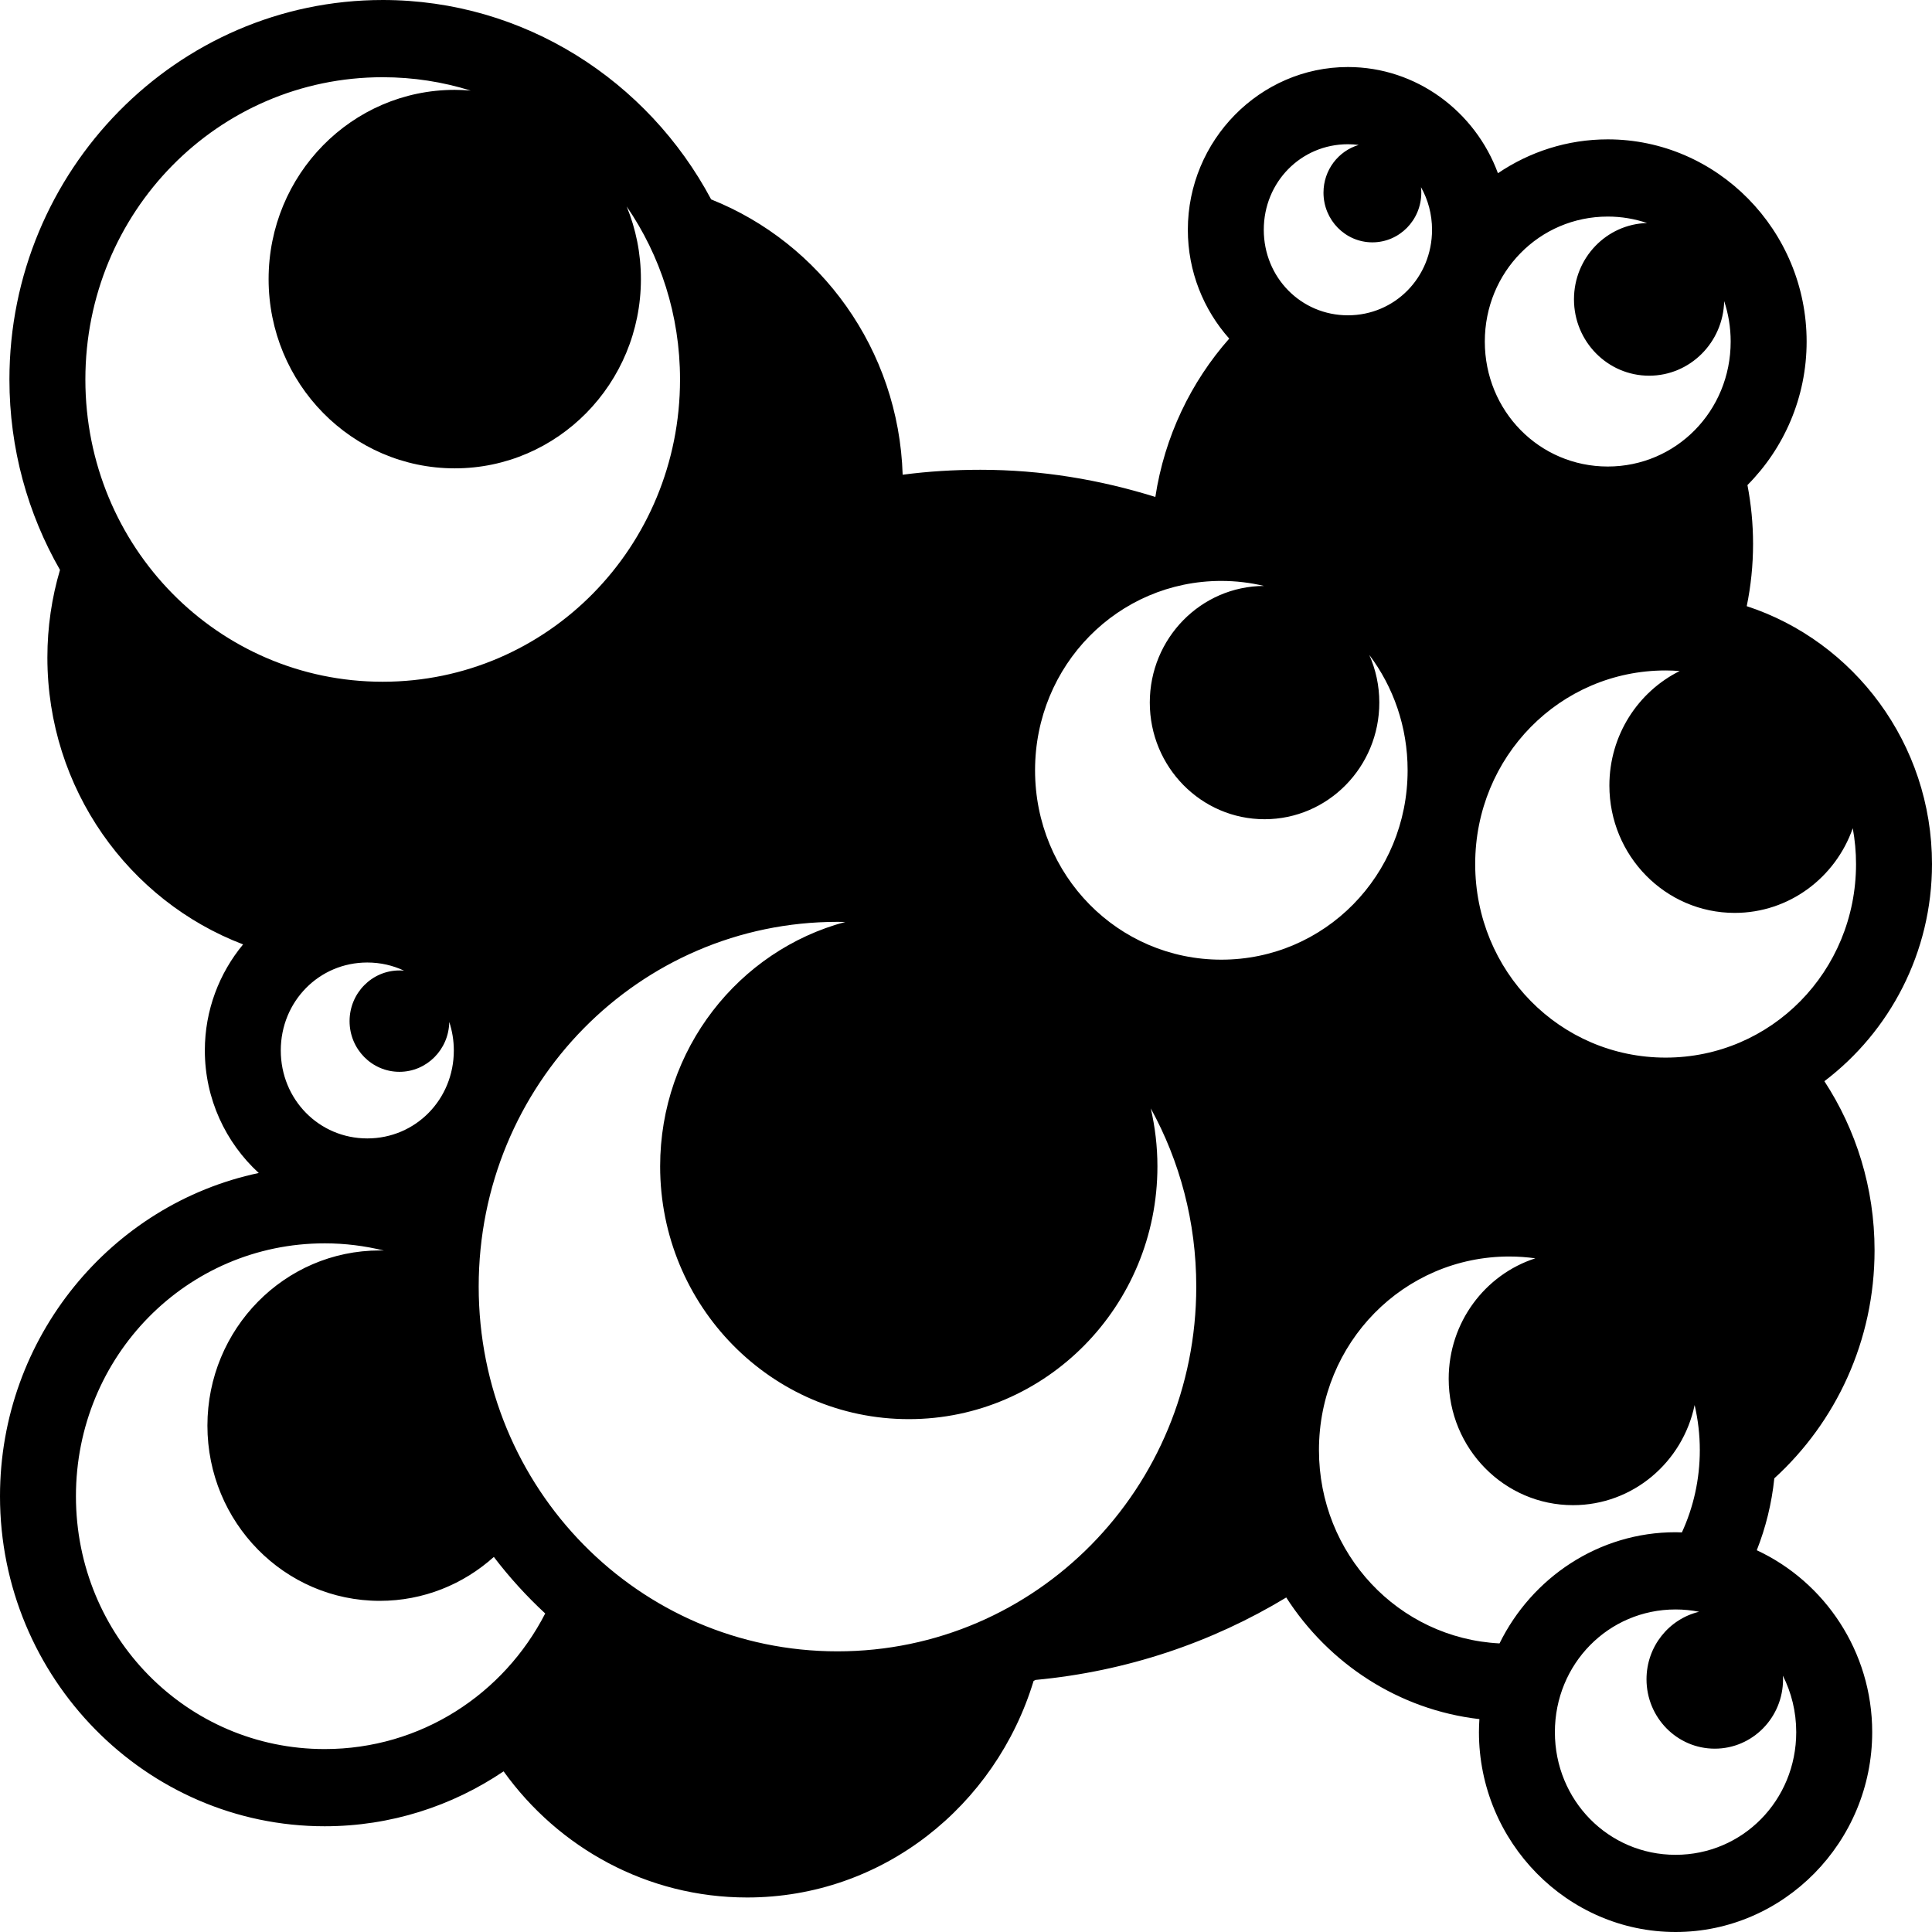
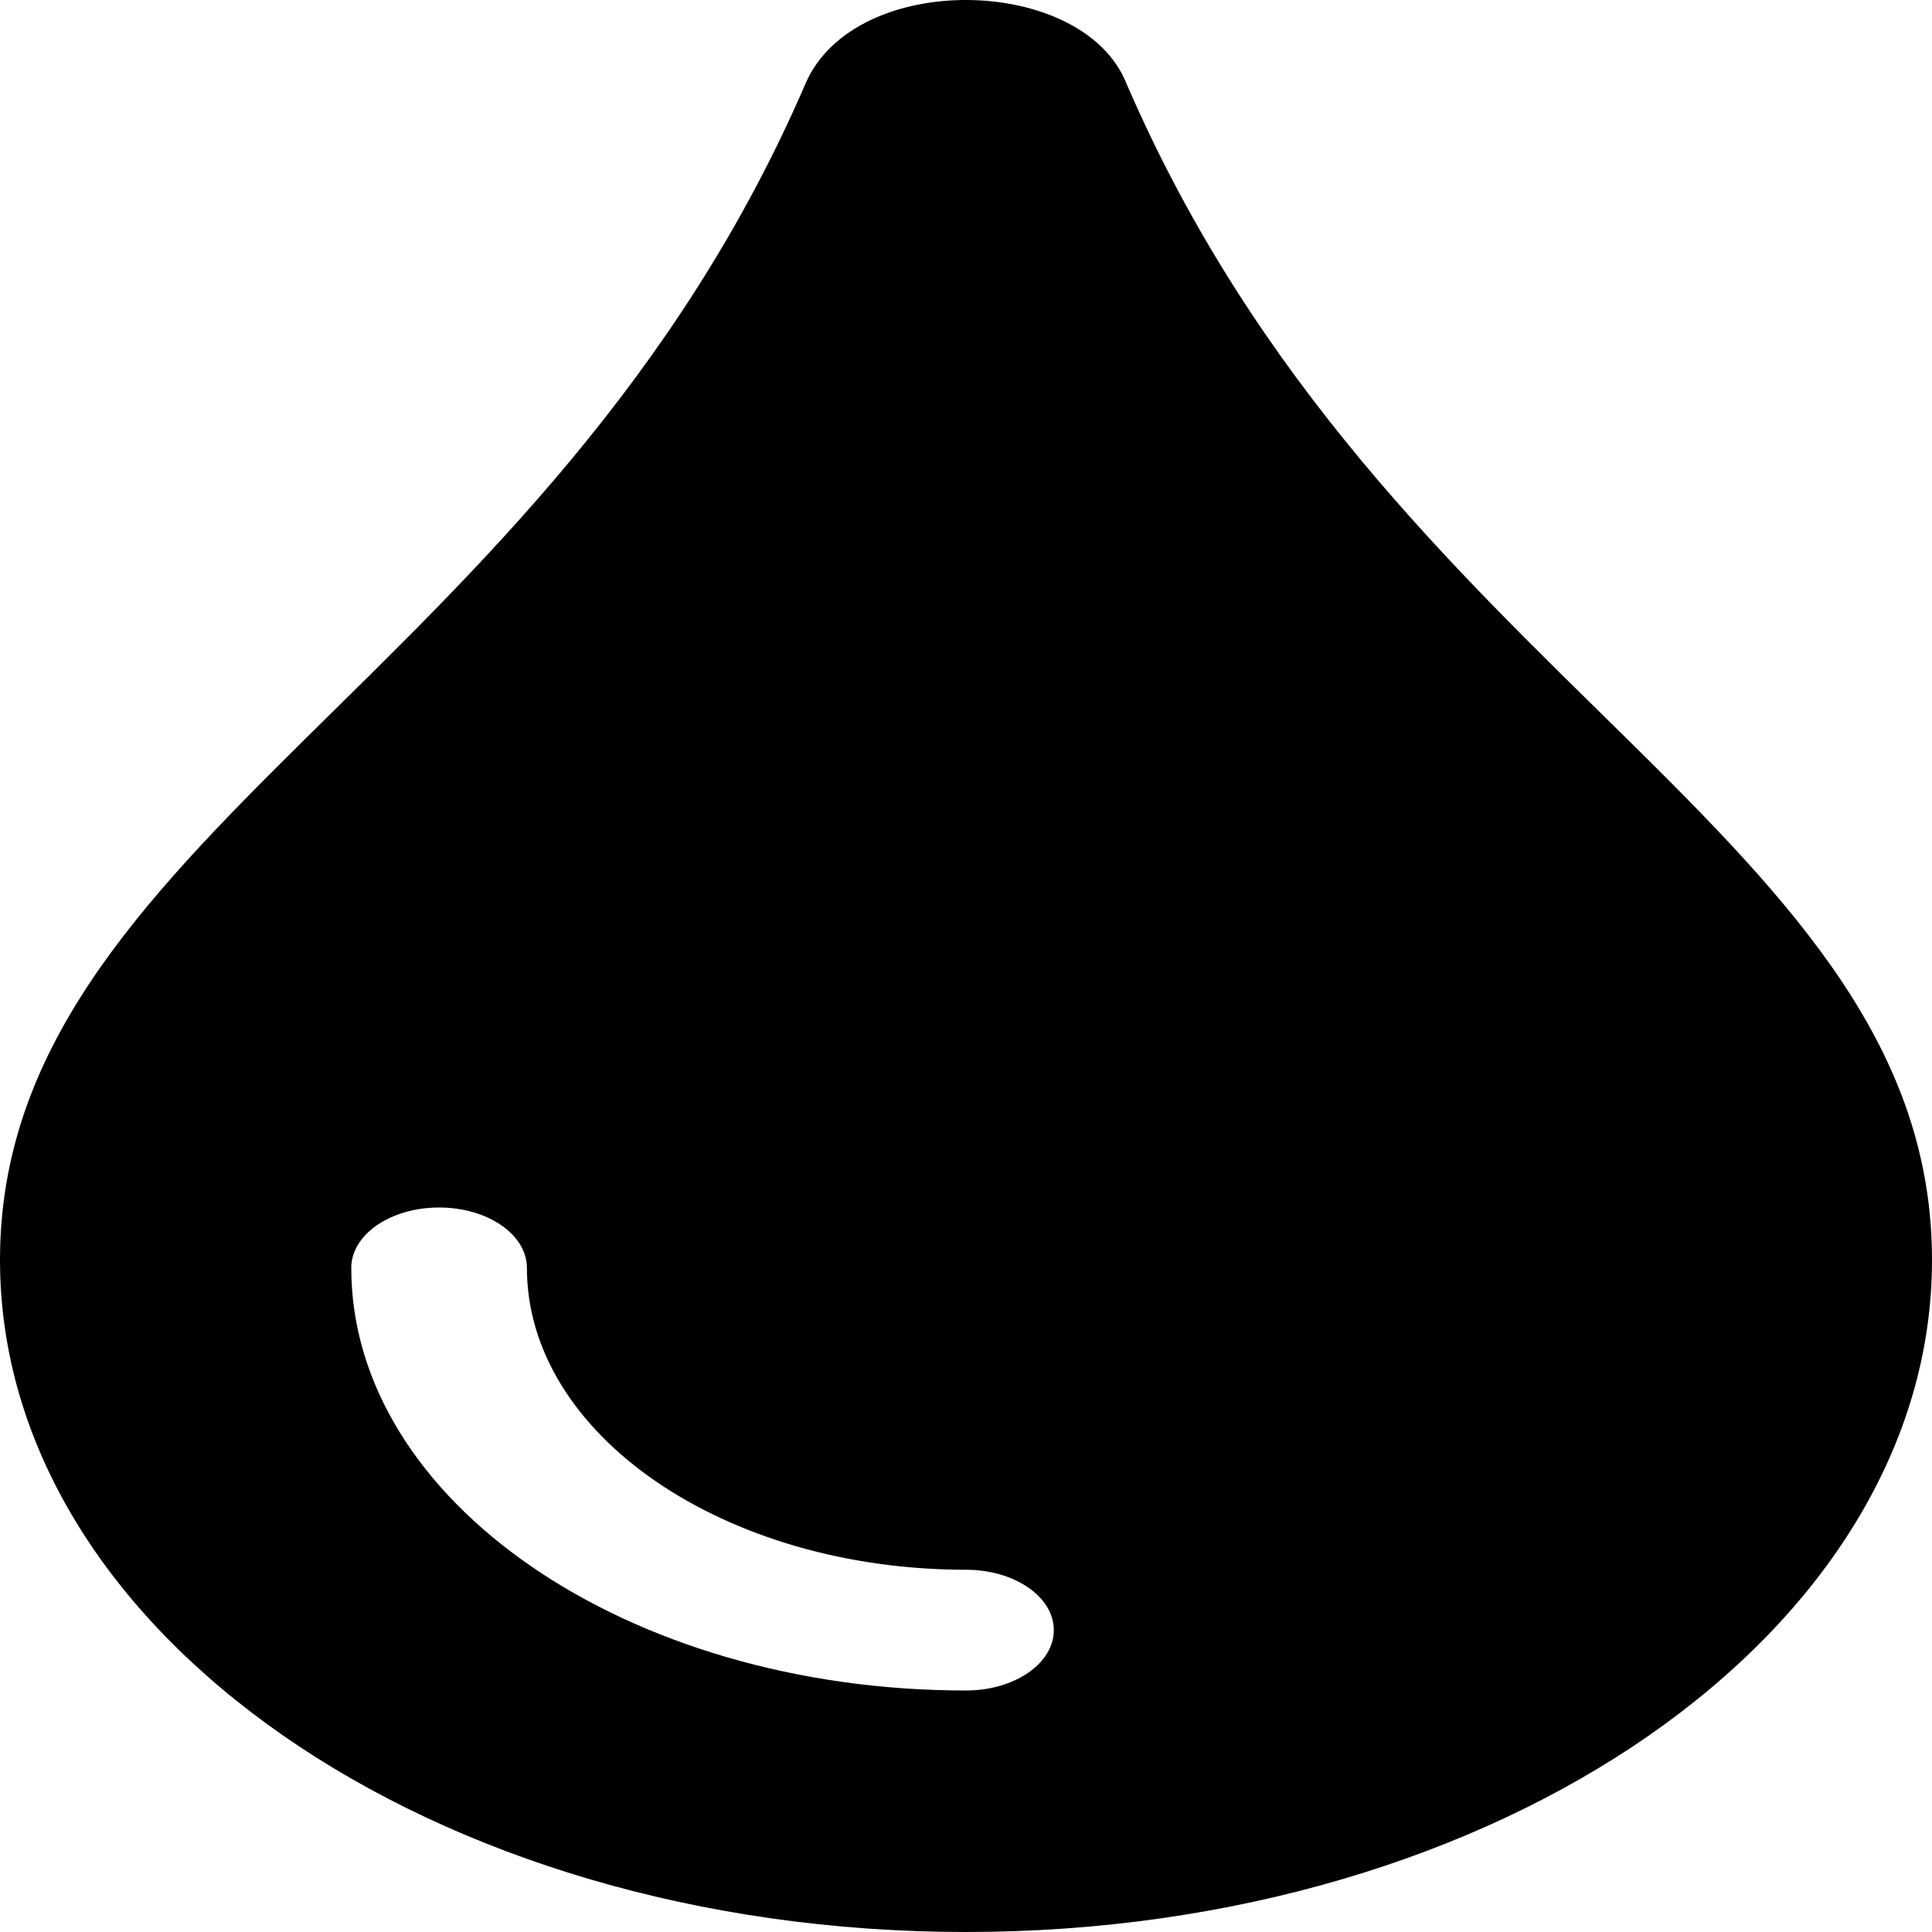
<svg xmlns="http://www.w3.org/2000/svg" viewBox="0 0 1000 1000" version="1.1" id="svg1" width="1000" height="1000">
  <defs id="defs1" />
-   <path d="M 198.082,0.002 C 91.609,0.002 4.876,88.18 4.876,196.421 c 0,35.89 9.546,69.565 26.176,98.562 -4.243,14.338 -6.527,29.554 -6.527,45.342 0,67.965 42.155,125.967 101.302,148.496 -12.333,14.884 -19.803,34.049 -19.803,54.895 0,25.078 10.808,47.737 27.908,63.421 C 57.626,623.239 0,692.19 0,774.429 c 0,94.114 75.475,170.843 168.058,170.843 34.187,0 66.024,-10.485 92.608,-28.425 28.366,39.551 74.263,65.288 126.061,65.288 70.065,0 128.619,-47.382 148.261,-112.086 0.337,-0.177 0.679,-0.342 1.016,-0.522 47.182,-4.427 91.188,-19.342 129.757,-42.673 21.967,34.207 58.192,58.149 99.975,62.957 -0.141,2.228 -0.238,4.469 -0.238,6.73 0,56.905 45.8,103.459 101.775,103.459 55.975,0 101.775,-46.555 101.775,-103.459 0,-41.683 -24.59,-77.791 -59.74,-94.136 4.621,-11.723 7.735,-24.208 9.075,-37.22 31.835,-29.032 51.886,-71.151 51.886,-118.018 0,-32.359 -9.575,-62.45 -25.97,-87.543 C 978.056,534.026 1000,493.139 1000,447.219 c 0,-62.298 -40.394,-115.328 -95.894,-133.466 2.137,-10.393 3.277,-21.171 3.277,-32.24 0,-10.414 -1.02,-20.581 -2.907,-30.437 18.883,-18.996 30.632,-45.314 30.632,-74.291 0,-57.557 -46.32,-104.651 -102.941,-104.651 -20.968,0 -40.52,6.469 -56.838,17.529 -11.776,-31.996 -42.224,-54.969 -77.648,-54.969 -45.527,0 -82.858,37.949 -82.858,84.235 0,21.599 8.13,41.373 21.424,56.332 -19.832,22.448 -33.484,50.703 -38.242,81.959 -28.709,-8.956 -58.962,-14.063 -90.547,-14.063 -13.652,0 -27.051,0.813 -40.241,2.56 C 465.174,180.814 424.632,125.742 368.096,103.213 335.375,41.818 271.413,0 198.088,0 Z m 0,39.968 c 15.869,0 31.162,2.425 45.546,6.924 -2.72,-0.235 -5.465,-0.381 -8.246,-0.381 -53.215,0 -96.35,43.849 -96.35,97.949 0,54.099 43.135,97.953 96.35,97.953 53.219,0 96.352,-43.854 96.352,-97.953 0,-13.336 -2.629,-26.038 -7.379,-37.624 17.403,25.352 27.626,56.206 27.626,89.581 0,86.645 -68.67,156.451 -153.899,156.451 -85.229,0 -153.895,-69.806 -153.895,-156.451 0,-86.64 68.666,-156.451 153.895,-156.451 z m 499.594,34.686 c 1.893,0 3.753,0.133 5.579,0.364 -10.524,3.122 -18.217,12.985 -18.217,24.689 0,14.212 11.332,25.732 25.31,25.732 13.98,0 25.314,-11.52 25.314,-25.732 0,-0.962 -0.063,-1.912 -0.168,-2.848 3.631,6.48 5.726,13.99 5.726,22.069 0,24.689 -19.264,44.271 -43.543,44.271 -24.287,0 -43.547,-19.584 -43.547,-44.271 0,-24.687 19.262,-44.273 43.543,-44.273 z m 134.488,37.44 c 7.131,0 13.961,1.185 20.341,3.342 -20.981,0.584 -37.817,18.017 -37.817,39.485 0,21.838 17.409,39.54 38.89,39.54 21.17,0 38.354,-17.2 38.852,-38.599 2.171,6.552 3.366,13.584 3.366,20.921 0,35.965 -28.259,64.685 -63.632,64.685 -35.375,0 -63.628,-28.72 -63.628,-64.682 0,-35.963 28.257,-64.689 63.632,-64.689 z m -200,188.592 c 7.615,0 14.998,0.911 22.091,2.588 -32.676,0.15 -59.124,27.116 -59.124,60.369 0,33.352 26.595,60.384 59.4,60.384 32.807,0 59.398,-27.03 59.398,-60.382 0,-8.789 -1.862,-17.129 -5.181,-24.657 12.44,16.503 19.832,37.182 19.832,59.717 0,54.369 -42.933,98.015 -96.418,98.015 -53.482,0 -96.418,-43.646 -96.418,-98.017 0,-54.375 42.933,-98.021 96.418,-98.021 z m 229.959,46.336 c 2.451,0 4.874,0.122 7.282,0.299 -21.547,10.72 -36.391,33.217 -36.391,59.249 0,36.418 29.039,65.942 64.863,65.942 28.187,0 52.168,-18.288 61.112,-43.826 1.094,6.005 1.691,12.189 1.691,18.532 0,55.575 -43.895,100.196 -98.561,100.196 -54.665,0 -98.561,-44.621 -98.561,-100.196 0,-55.573 43.897,-100.194 98.563,-100.194 z M 433.478,477.149 c 1.35,0 2.697,0.026 4.039,0.056 -55.155,14.768 -95.829,65.801 -95.829,126.508 0,72.259 57.616,130.832 128.699,130.832 71.079,0 128.694,-58.573 128.694,-130.832 0,-10.333 -1.216,-20.369 -3.443,-30.009 14.998,27.253 23.547,58.701 23.547,92.232 0,104.507 -82.909,188.795 -185.706,188.795 -102.796,0 -185.709,-84.288 -185.709,-188.793 0,-104.501 82.913,-188.789 185.711,-188.789 z m -243.362,21.043 c 6.836,0 13.278,1.518 19.037,4.234 -0.793,-0.077 -1.592,-0.124 -2.406,-0.124 -14.254,0 -25.81,11.745 -25.81,26.235 0,14.488 11.557,26.233 25.81,26.233 14.115,0 25.558,-11.52 25.785,-25.811 1.527,4.619 2.366,9.576 2.366,14.76 0,25.384 -19.82,45.528 -44.784,45.528 -24.969,0 -44.784,-20.149 -44.784,-45.528 0,-25.384 19.82,-45.528 44.784,-45.528 z m -22.066,145.359 c 10.581,0 20.846,1.315 30.674,3.742 -0.722,-0.021 -1.437,-0.064 -2.162,-0.064 -49.265,0 -89.203,40.601 -89.203,90.684 0,50.083 39.938,90.684 89.203,90.684 22.649,0 43.312,-8.597 59.046,-22.732 8.023,10.517 16.921,20.316 26.595,29.265 -21.452,41.779 -64.402,70.185 -114.153,70.185 -71.337,0 -128.745,-58.359 -128.745,-130.881 0,-72.522 57.406,-130.881 128.745,-130.881 z m 613.208,6.813 c 4.565,0 9.045,0.338 13.435,0.941 -26.006,8.396 -44.852,33.129 -44.852,62.349 0,36.13 28.81,65.416 64.351,65.416 30.951,0 56.789,-22.219 62.944,-51.822 1.738,7.476 2.684,15.275 2.684,23.314 0,15.262 -3.332,29.688 -9.268,42.603 -1.094,-0.036 -2.188,-0.085 -3.29,-0.085 -39.778,0 -74.392,23.523 -91.11,57.546 -52.273,-2.673 -93.46,-46.23 -93.46,-100.064 0,-55.575 43.897,-100.2 98.563,-100.2 z m 86.007,182.686 c 4.178,0 8.246,0.419 12.186,1.198 -15.6,3.734 -27.22,17.938 -27.22,34.934 0,19.845 15.819,35.926 35.333,35.926 19.521,0 35.339,-16.081 35.339,-35.926 0,-0.629 -0.063,-1.24 -0.097,-1.867 4.417,8.734 6.921,18.66 6.921,29.233 0,35.306 -27.733,63.5 -62.462,63.5 -34.729,0 -62.46,-28.191 -62.46,-63.498 0,-35.306 27.731,-63.498 62.46,-63.498 z" />
+   <path d="m 583.011,43.145 c -22.557,-56.211 -140.455,-58.828 -166.023,0 C 284.119,351.27 0,435 0,652.168 0,844.434 223.636,1000 500,1000 776.364,1000 1000,844.434 1000,652.168 1000,433.907 716.506,352.676 583.011,43.145 Z M 500,875 c -175.426,0 -318.182,-98.145 -318.182,-218.75 0,-17.266 20.341,-31.25 45.455,-31.25 25.114,0 45.455,13.984 45.455,31.25 0,86.152 101.96,156.25 227.273,156.25 25.114,0 45.455,13.984 45.455,31.25 0,17.266 -20.341,31.25 -45.455,31.25 z" id="path1" style="stroke-width:2.356" />
</svg>
